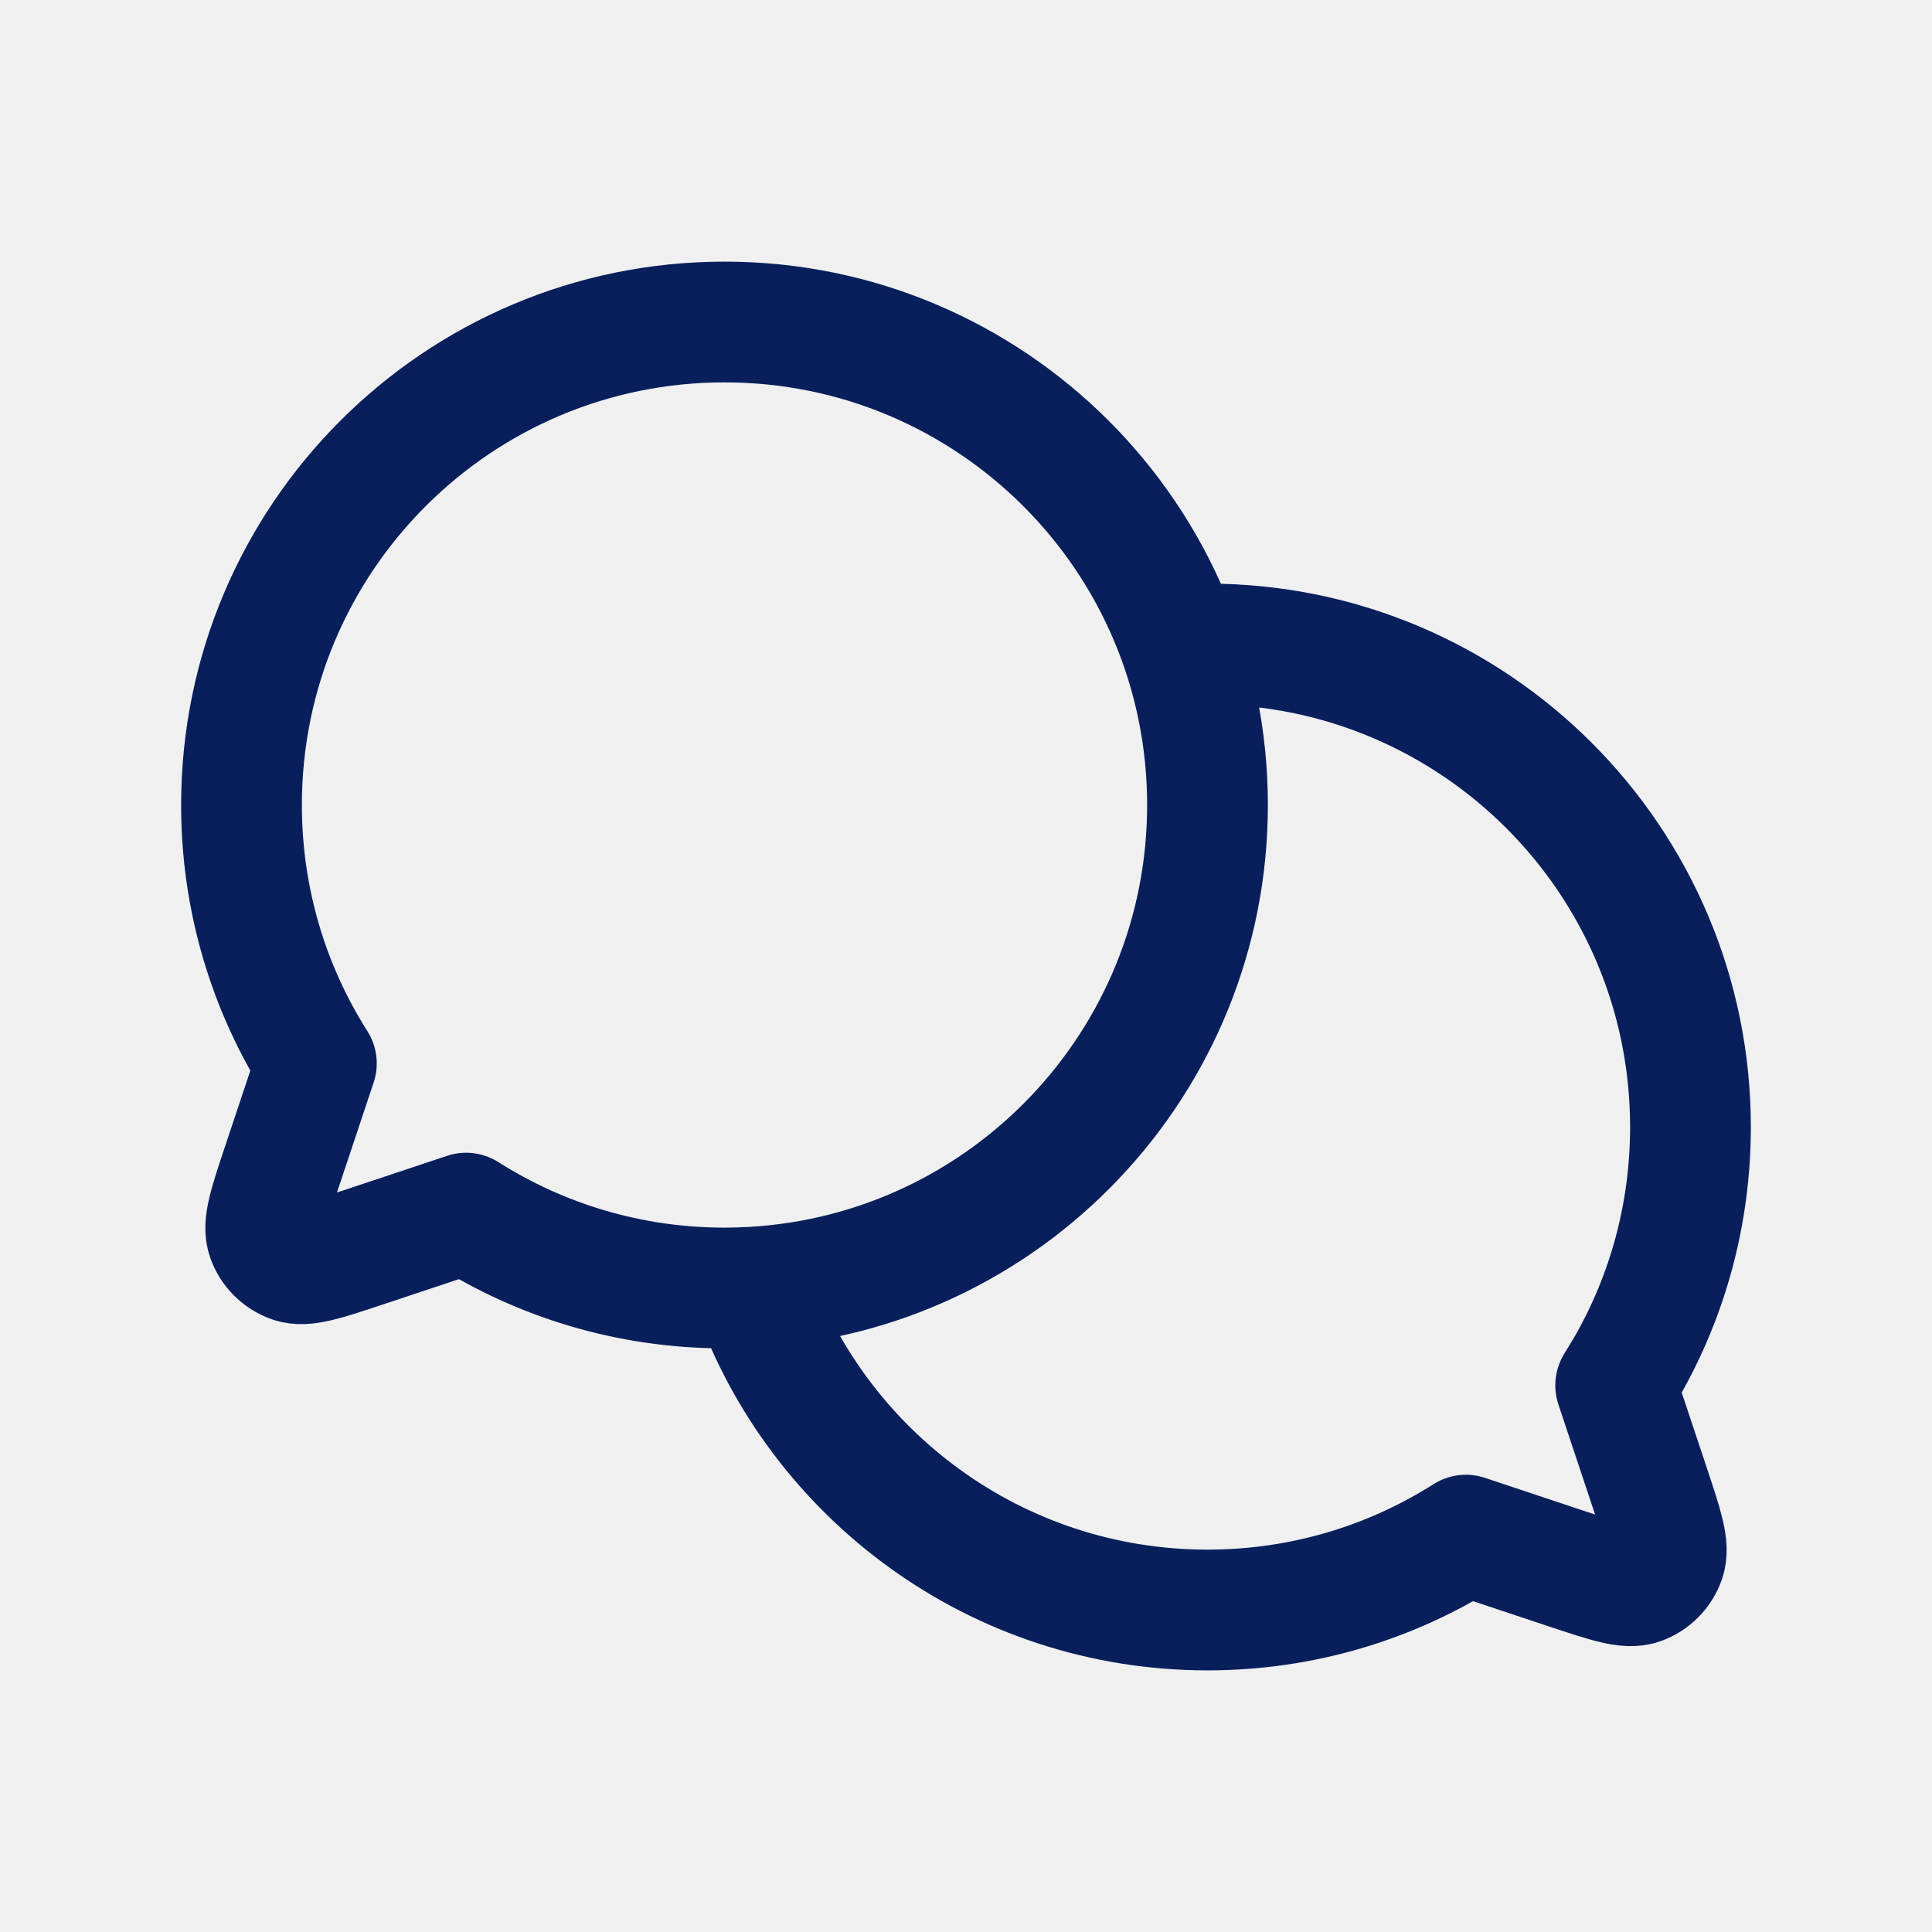
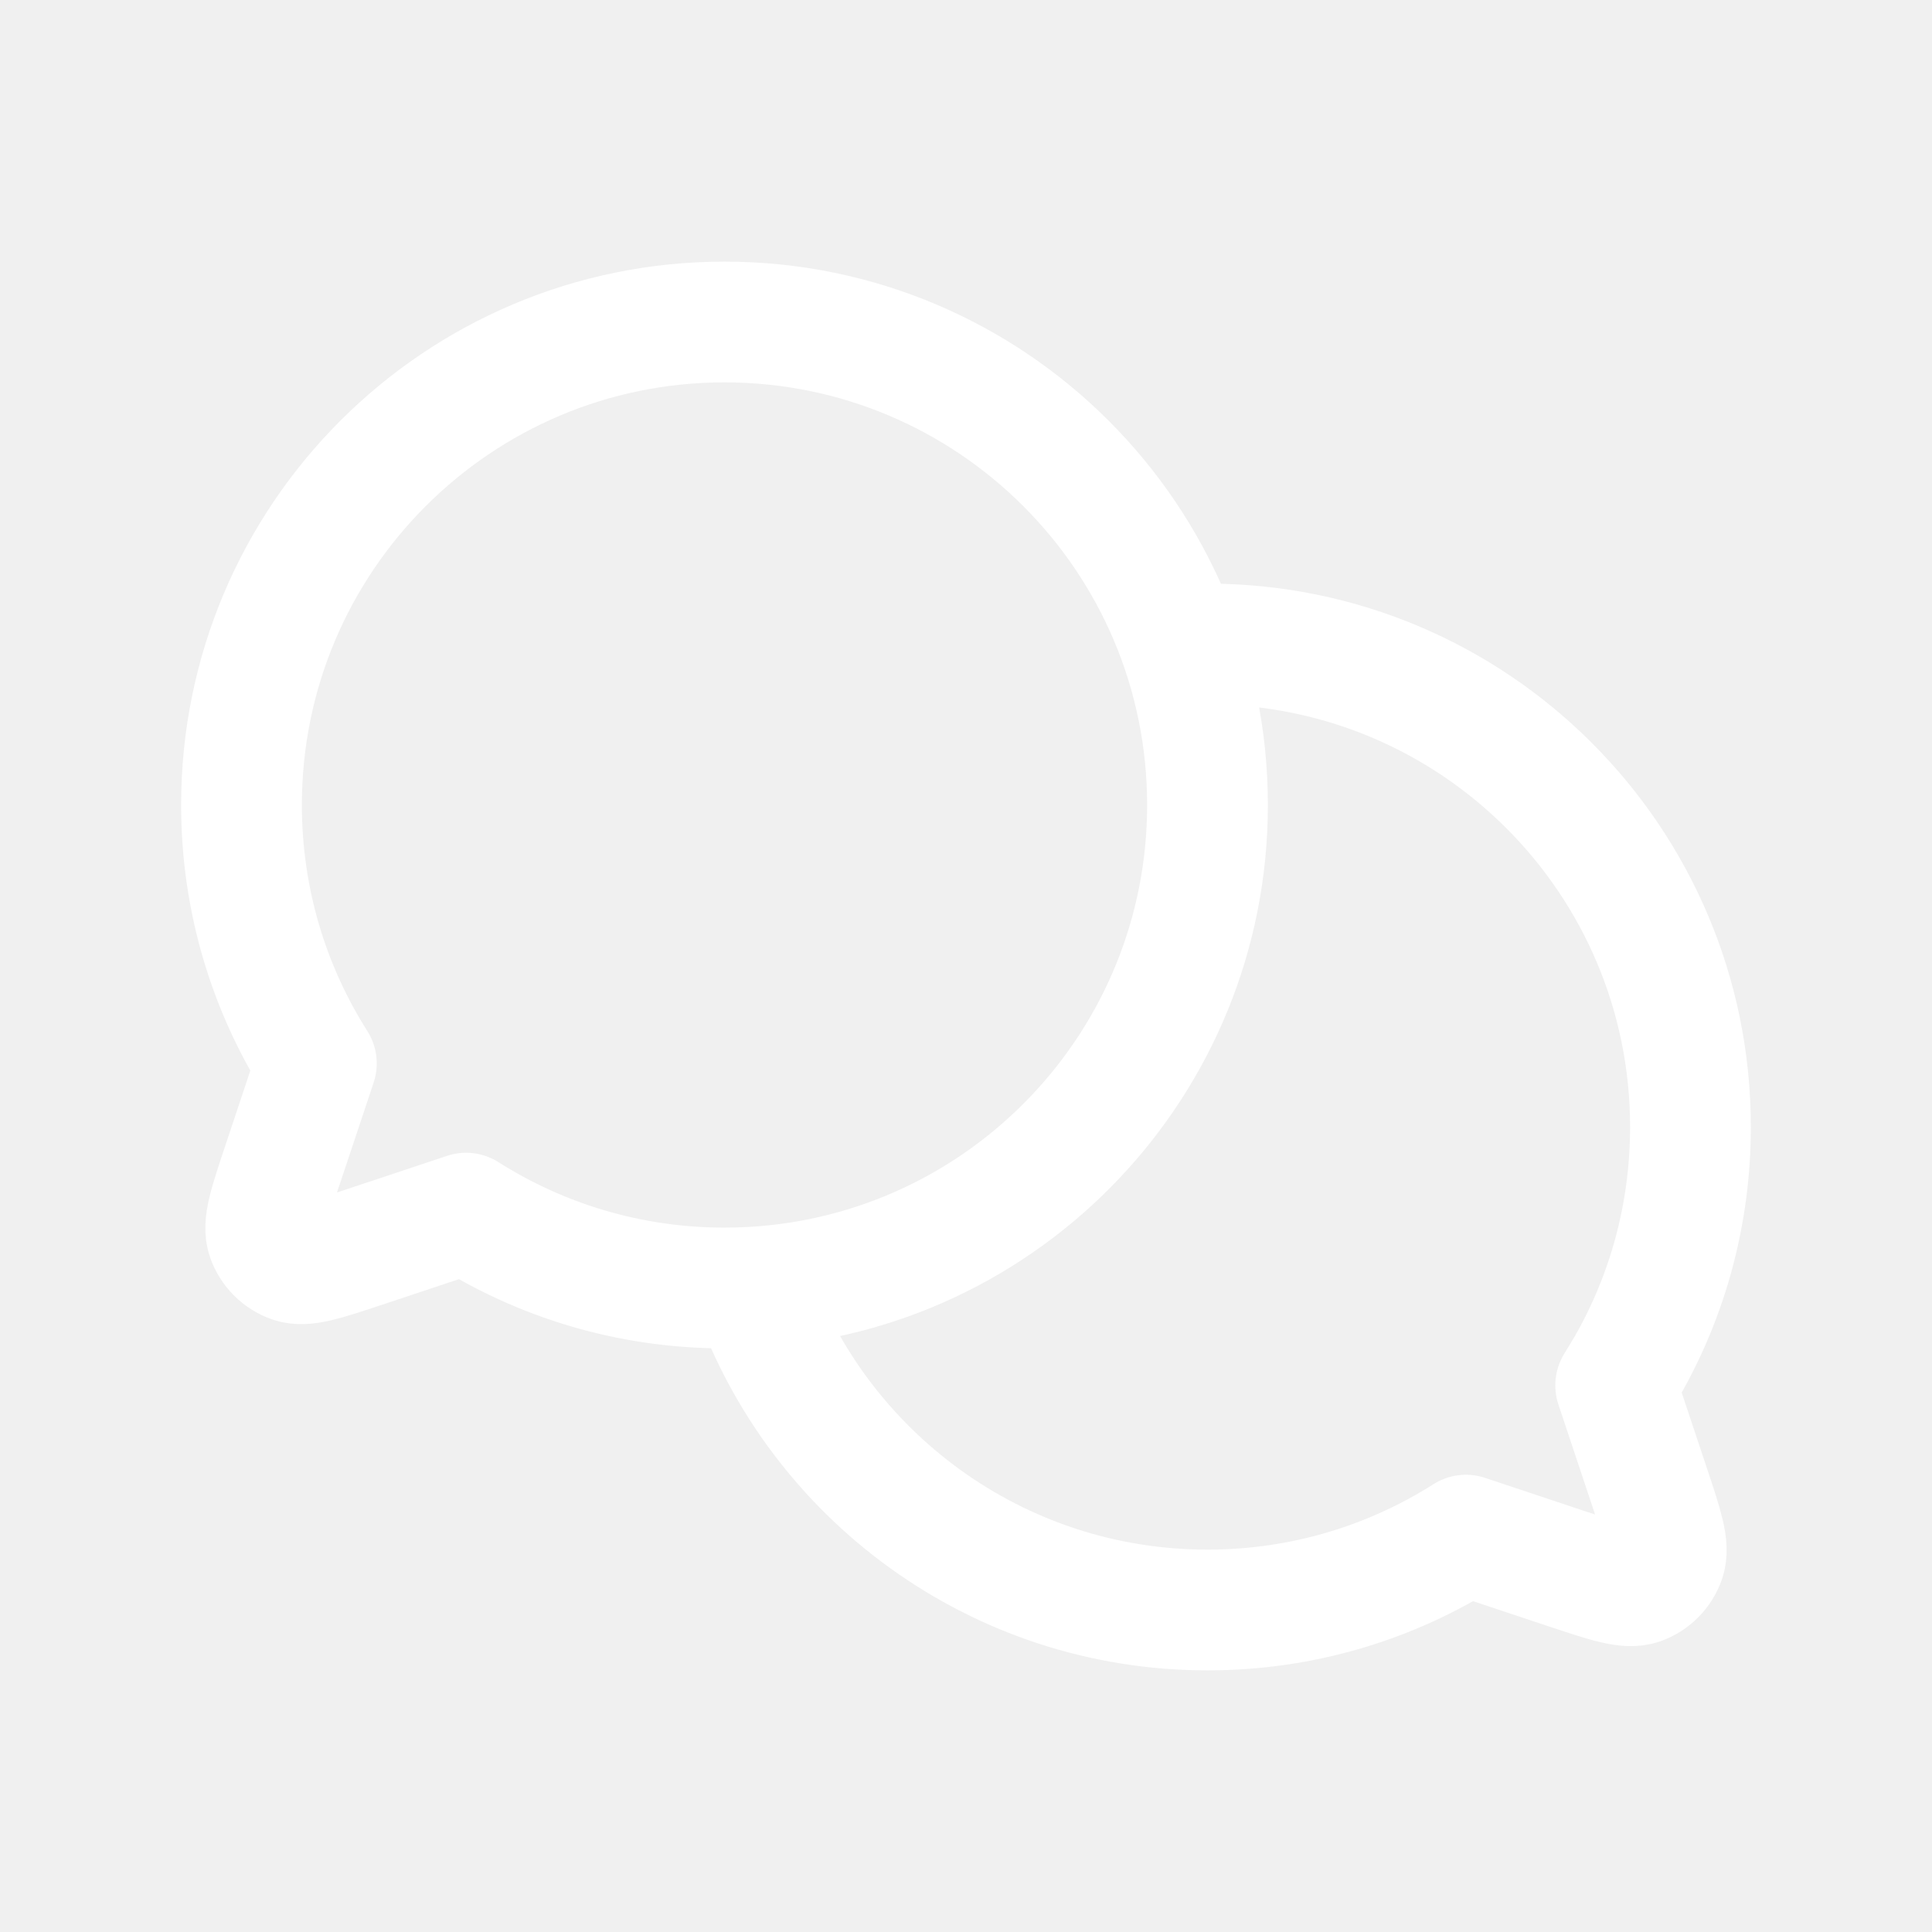
<svg xmlns="http://www.w3.org/2000/svg" width="48" height="48" viewBox="0 0 48 48" fill="none">
-   <path d="M18.676 31.981C24.989 31.63 30 26.401 30 20C30 13.373 24.627 8 18 8C11.373 8 6 13.373 6 20C6 22.361 6.682 24.563 7.86 26.42L7.012 28.964L7.01 28.968C6.686 29.942 6.523 30.43 6.639 30.754C6.74 31.037 6.963 31.26 7.246 31.361C7.569 31.476 8.053 31.314 9.021 30.992L9.035 30.988L11.58 30.14C13.437 31.317 15.639 32 18 32C18.227 32 18.453 31.993 18.676 31.981ZM18.676 31.981C18.676 31.981 18.676 31.98 18.676 31.981ZM18.676 31.981C20.318 36.652 24.768 40 30 40C32.362 40 34.563 39.318 36.42 38.14L38.964 38.988L38.969 38.989C39.943 39.313 40.432 39.476 40.756 39.361C41.039 39.26 41.26 39.037 41.361 38.754C41.476 38.429 41.314 37.941 40.989 36.964L40.141 34.42L40.425 33.949C41.428 32.196 41.999 30.165 41.999 28C41.999 21.373 36.627 16 30 16L29.551 16.008L29.324 16.019" stroke="#081F5C" stroke-width="3" stroke-linecap="round" stroke-linejoin="round" />
+   <path d="M18.676 31.981C24.989 31.63 30 26.401 30 20C30 13.373 24.627 8 18 8C11.373 8 6 13.373 6 20C6 22.361 6.682 24.563 7.86 26.42L7.012 28.964L7.01 28.968C6.686 29.942 6.523 30.43 6.639 30.754C6.74 31.037 6.963 31.26 7.246 31.361C7.569 31.476 8.053 31.314 9.021 30.992L9.035 30.988L11.58 30.14C13.437 31.317 15.639 32 18 32C18.227 32 18.453 31.993 18.676 31.981ZM18.676 31.981C18.676 31.981 18.676 31.98 18.676 31.981ZM18.676 31.981C20.318 36.652 24.768 40 30 40C32.362 40 34.563 39.318 36.42 38.14L38.964 38.988L38.969 38.989C39.943 39.313 40.432 39.476 40.756 39.361C41.039 39.26 41.26 39.037 41.361 38.754C41.476 38.429 41.314 37.941 40.989 36.964L40.141 34.42L40.425 33.949C41.428 32.196 41.999 30.165 41.999 28C41.999 21.373 36.627 16 30 16L29.551 16.008L29.324 16.019" stroke="#ffffff" stroke-width="3" stroke-linecap="round" stroke-linejoin="round" />
</svg>
